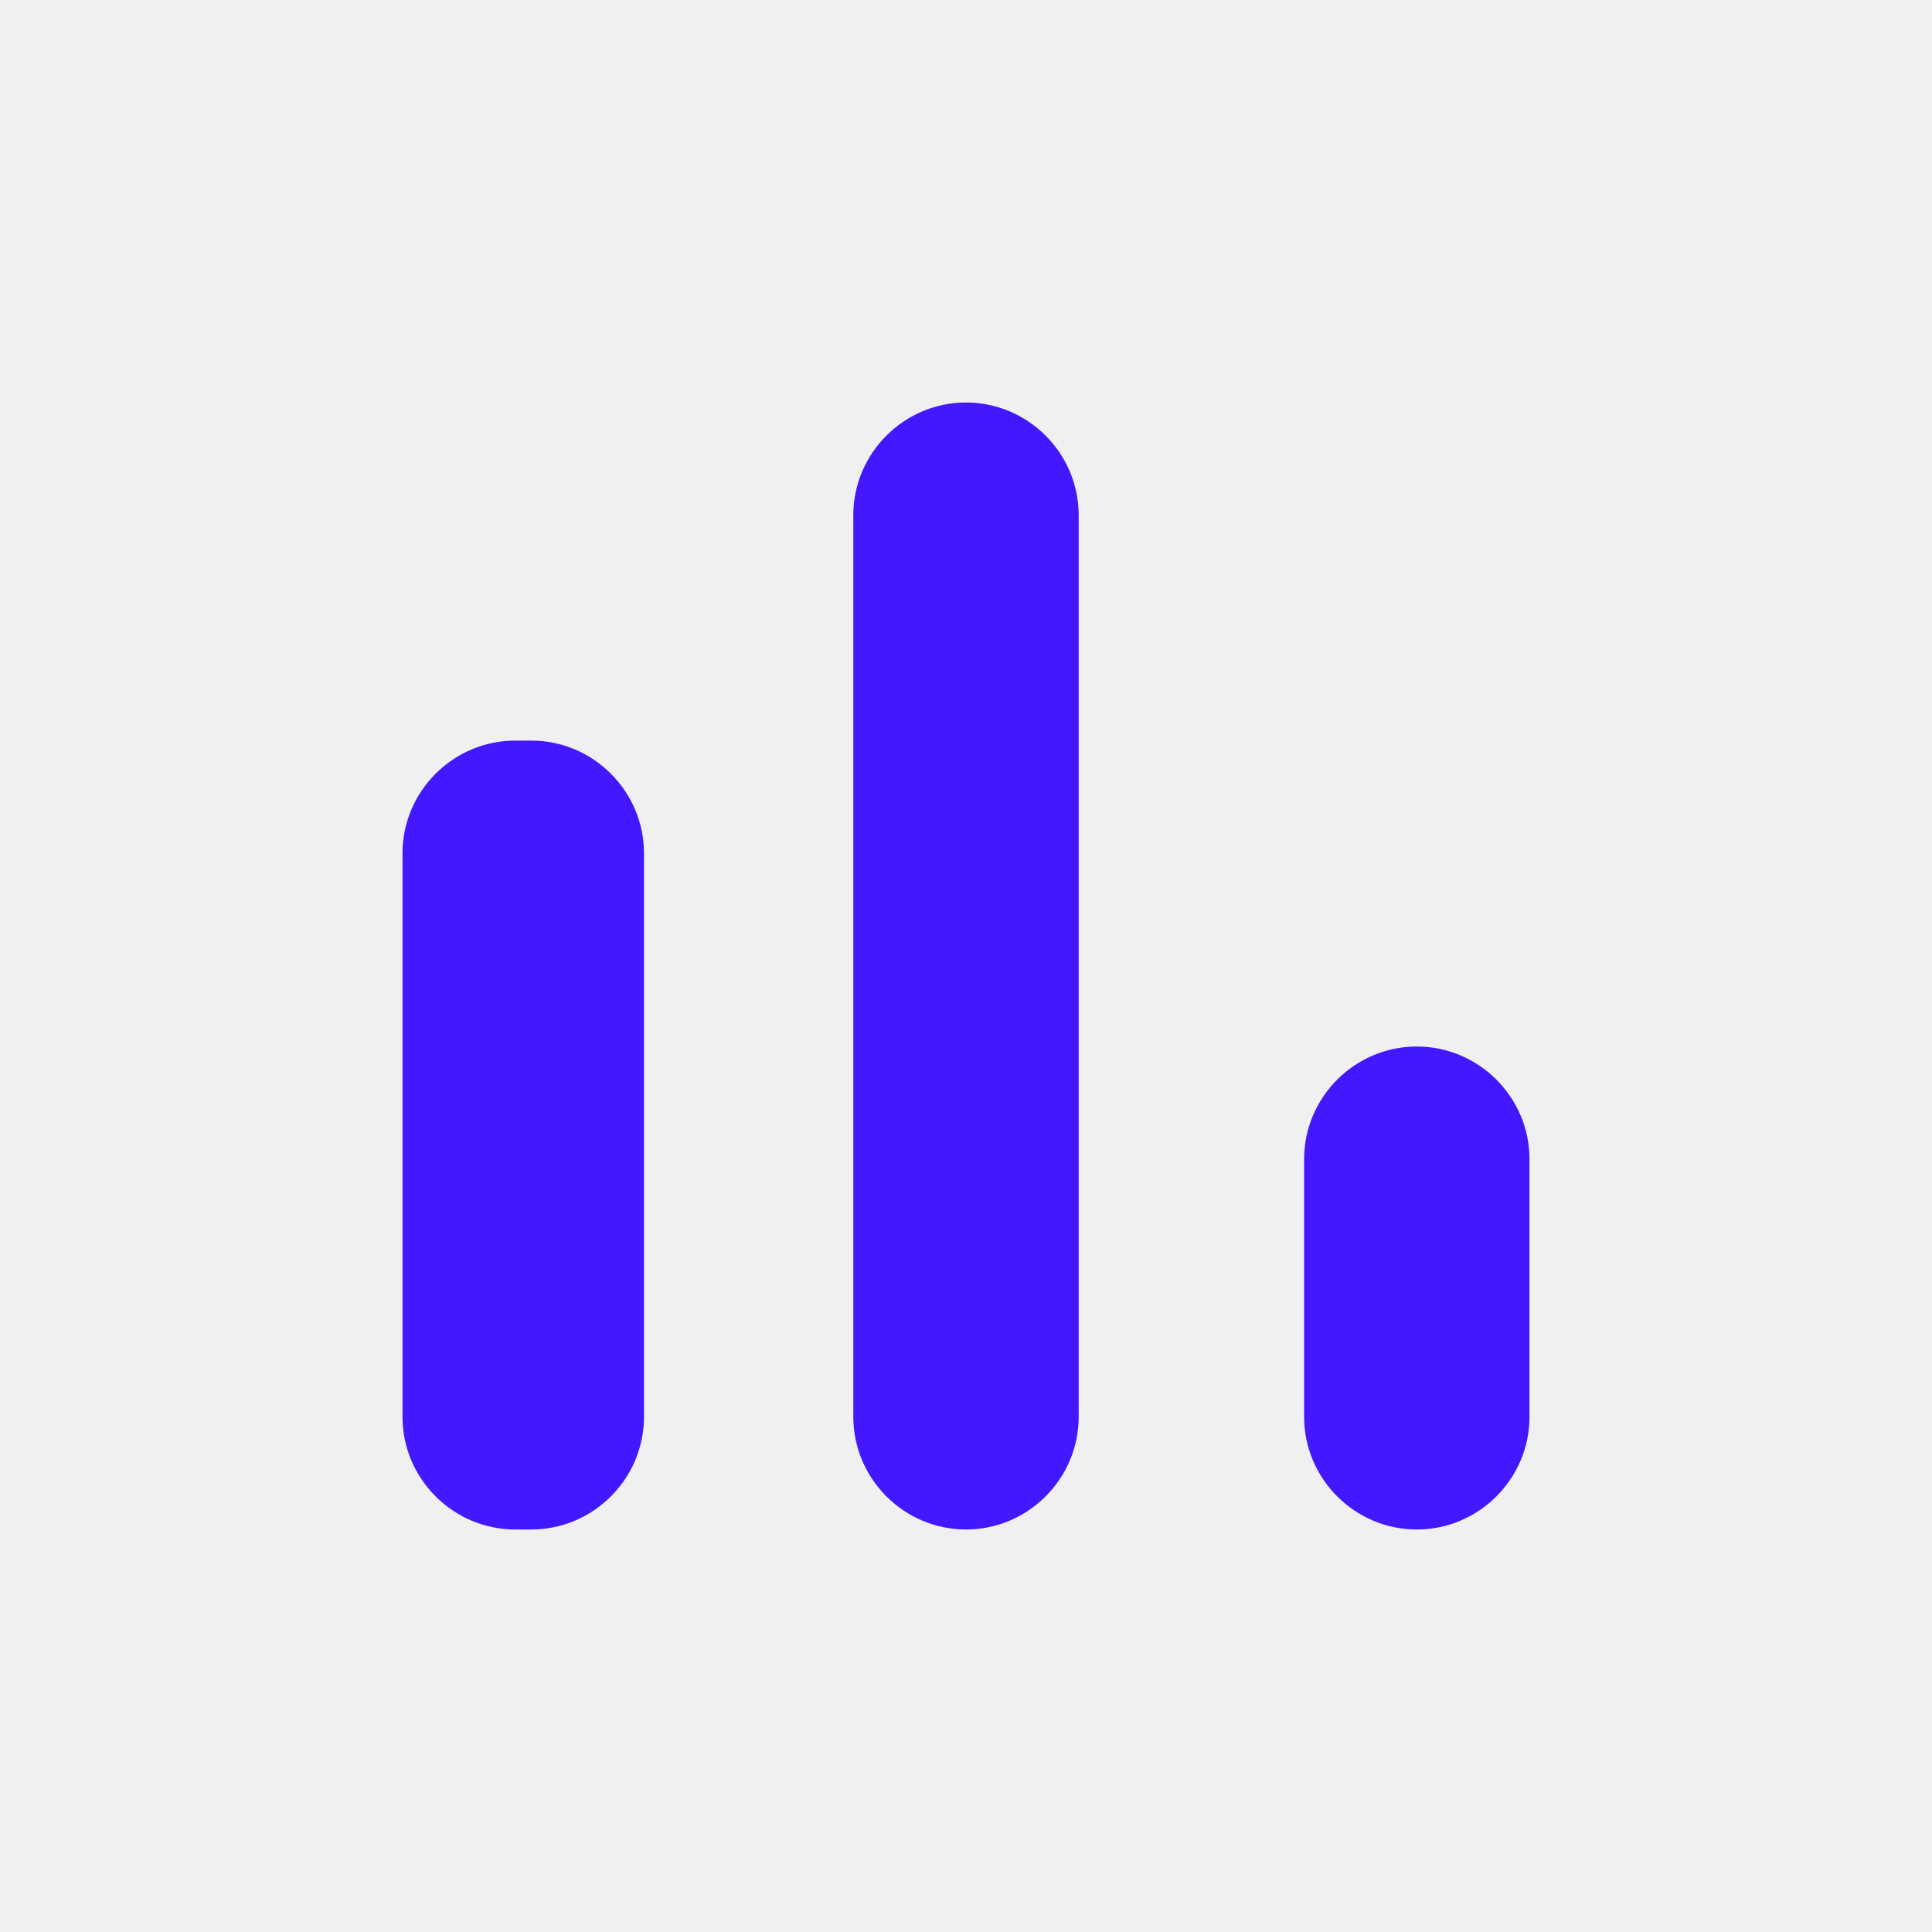
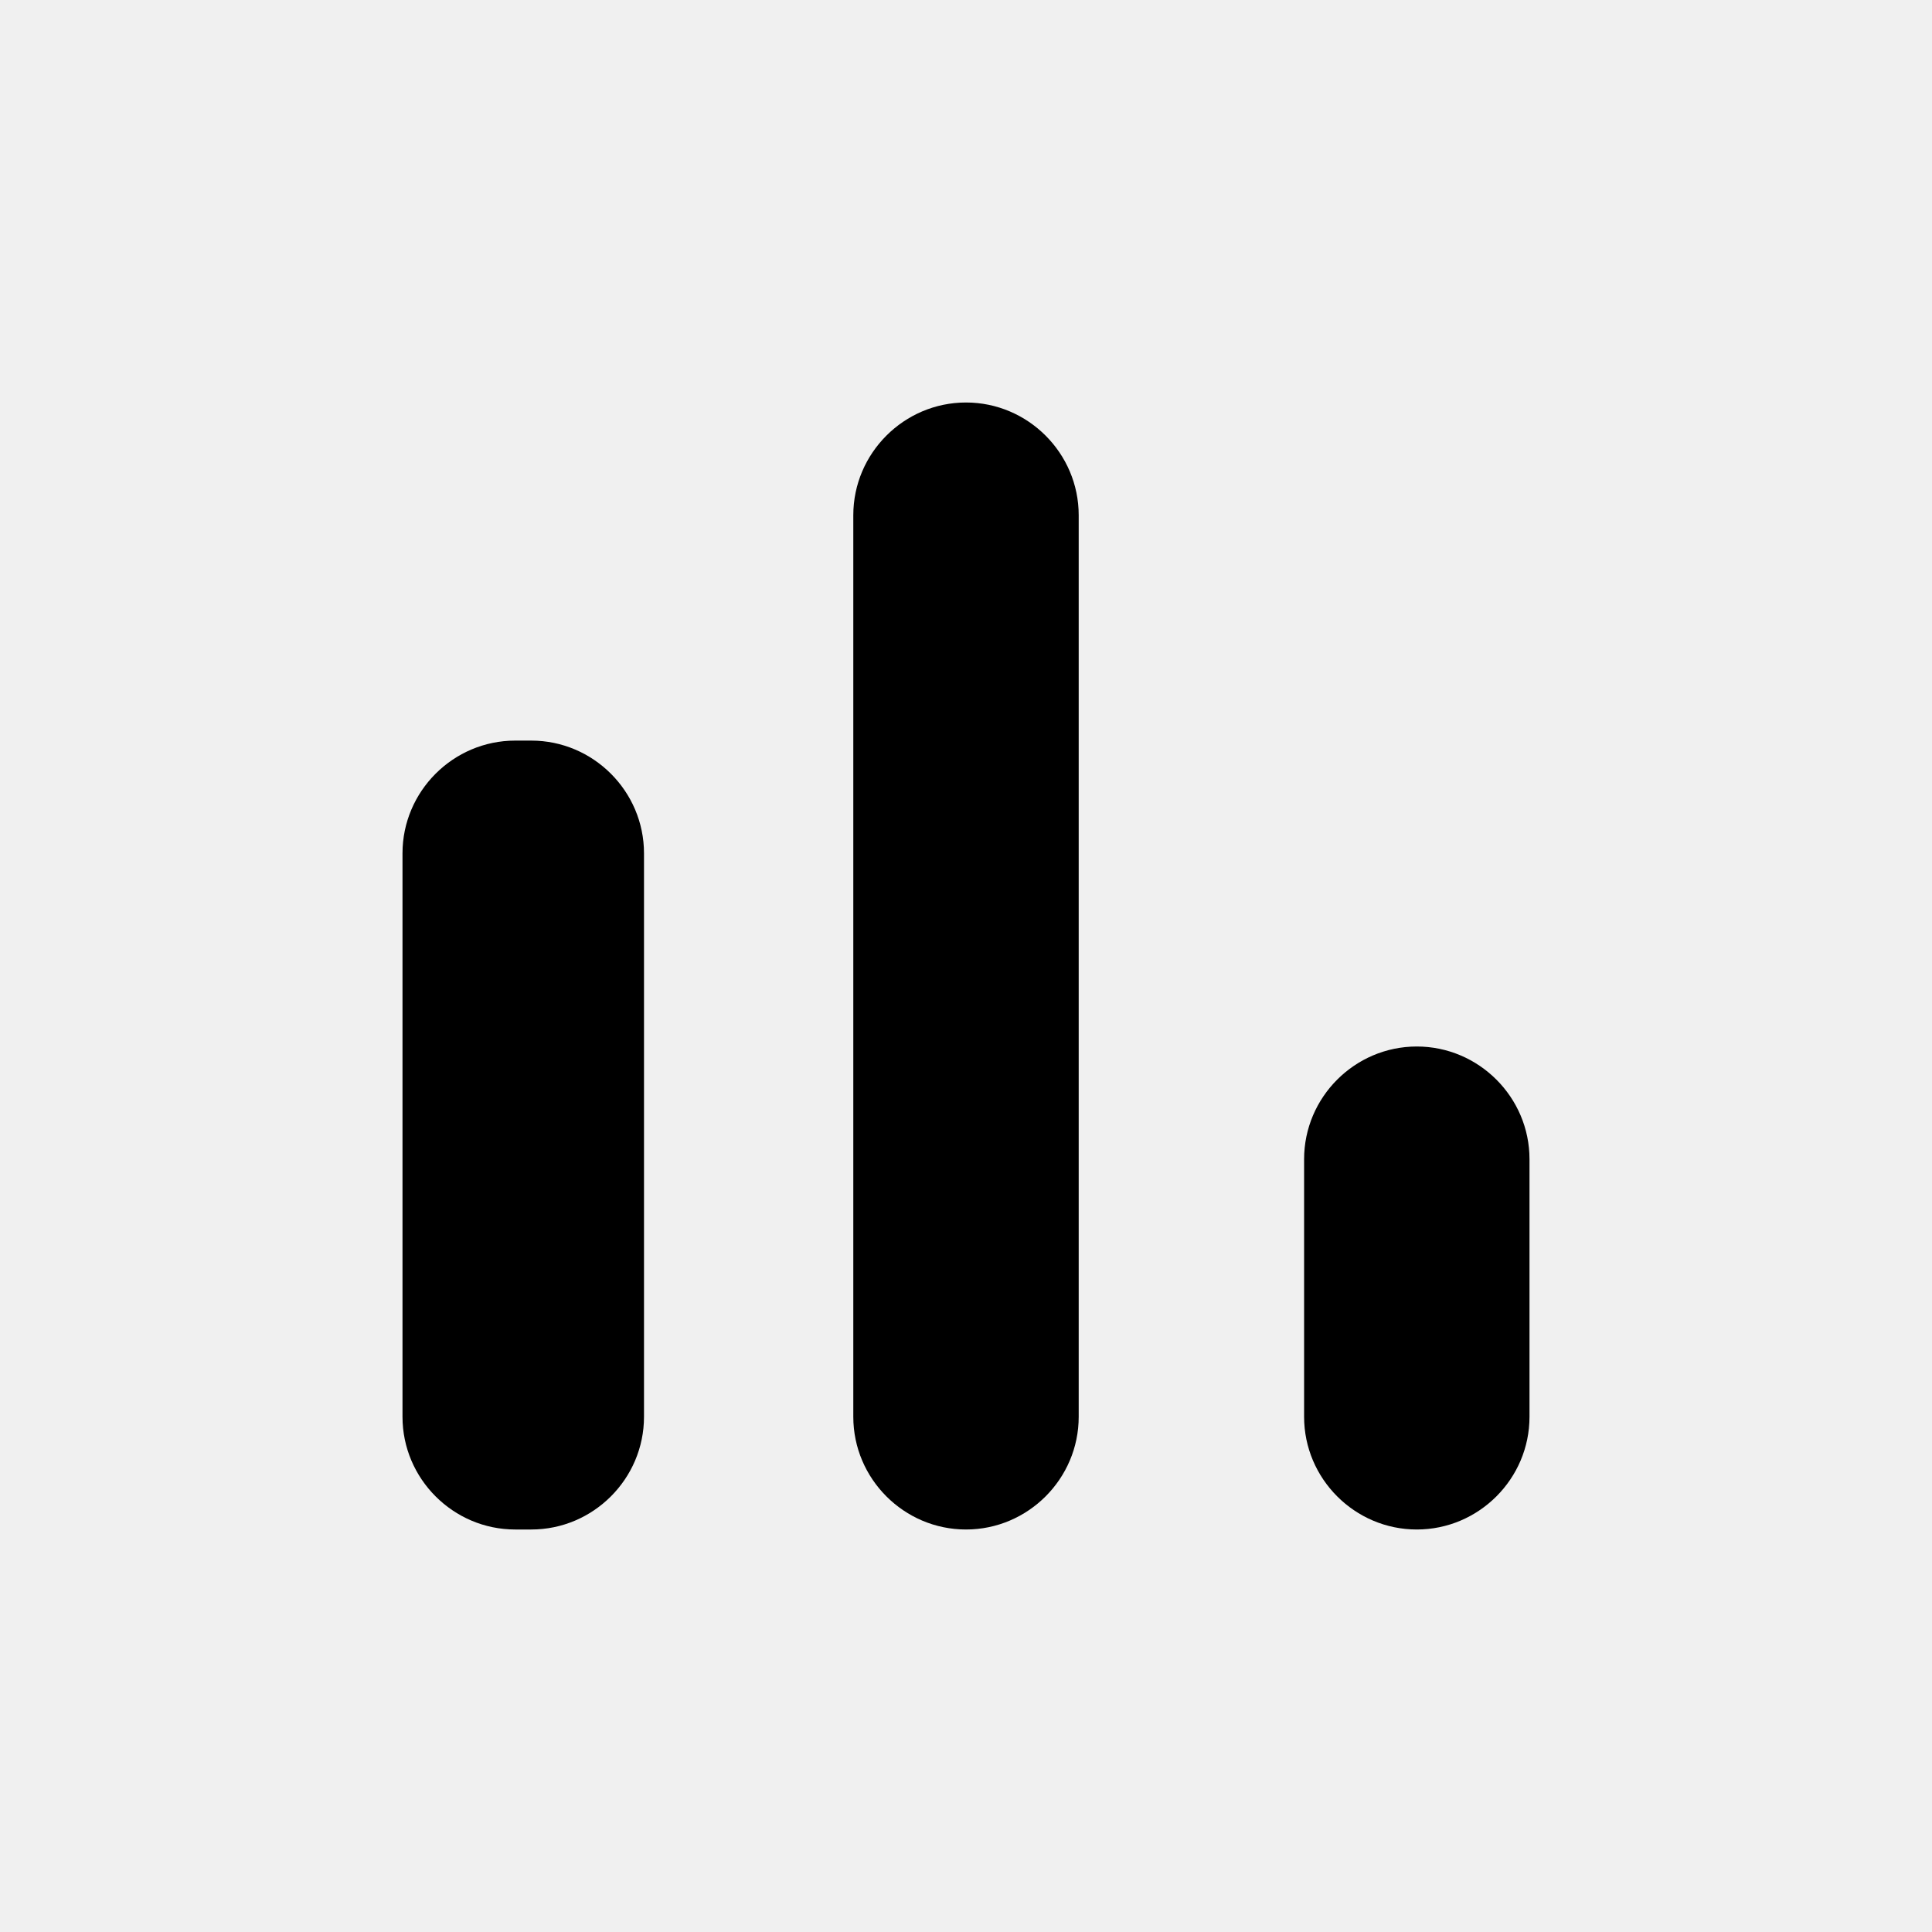
<svg xmlns="http://www.w3.org/2000/svg" width="24" height="24" viewBox="0 0 24 24" fill="none">
  <g clip-path="url(#clip0_1_80)">
-     <path d="M6.4 9.2H6.6C7.37 9.2 8 9.83 8 10.6V17.6C8 18.37 7.37 19 6.6 19H6.4C5.63 19 5 18.37 5 17.6V10.6C5 9.83 5.63 9.2 6.4 9.2ZM12 5C12.77 5 13.4 5.63 13.4 6.4V17.6C13.4 18.37 12.77 19 12 19C11.23 19 10.6 18.37 10.6 17.6V6.4C10.6 5.63 11.23 5 12 5ZM17.6 13C18.37 13 19 13.63 19 14.4V17.6C19 18.37 18.37 19 17.6 19C16.83 19 16.2 18.37 16.2 17.6V14.4C16.2 13.63 16.83 13 17.6 13Z" fill="#4318FF" />
+     <path d="M6.4 9.2H6.6C7.37 9.2 8 9.83 8 10.6V17.6C8 18.37 7.37 19 6.6 19H6.4C5.63 19 5 18.37 5 17.6V10.6C5 9.83 5.63 9.2 6.4 9.2ZM12 5C12.77 5 13.4 5.63 13.4 6.4V17.6C13.4 18.37 12.77 19 12 19C11.23 19 10.6 18.37 10.6 17.6V6.4C10.6 5.63 11.23 5 12 5ZM17.6 13C18.37 13 19 13.63 19 14.4V17.6C19 18.37 18.37 19 17.6 19C16.83 19 16.2 18.37 16.2 17.6V14.4C16.2 13.63 16.83 13 17.6 13Z" fill="currentColor" />
  </g>
  <defs>
    <clipPath id="clip0_1_80">
      <rect width="24" height="24" fill="white" />
    </clipPath>
  </defs>
</svg>
